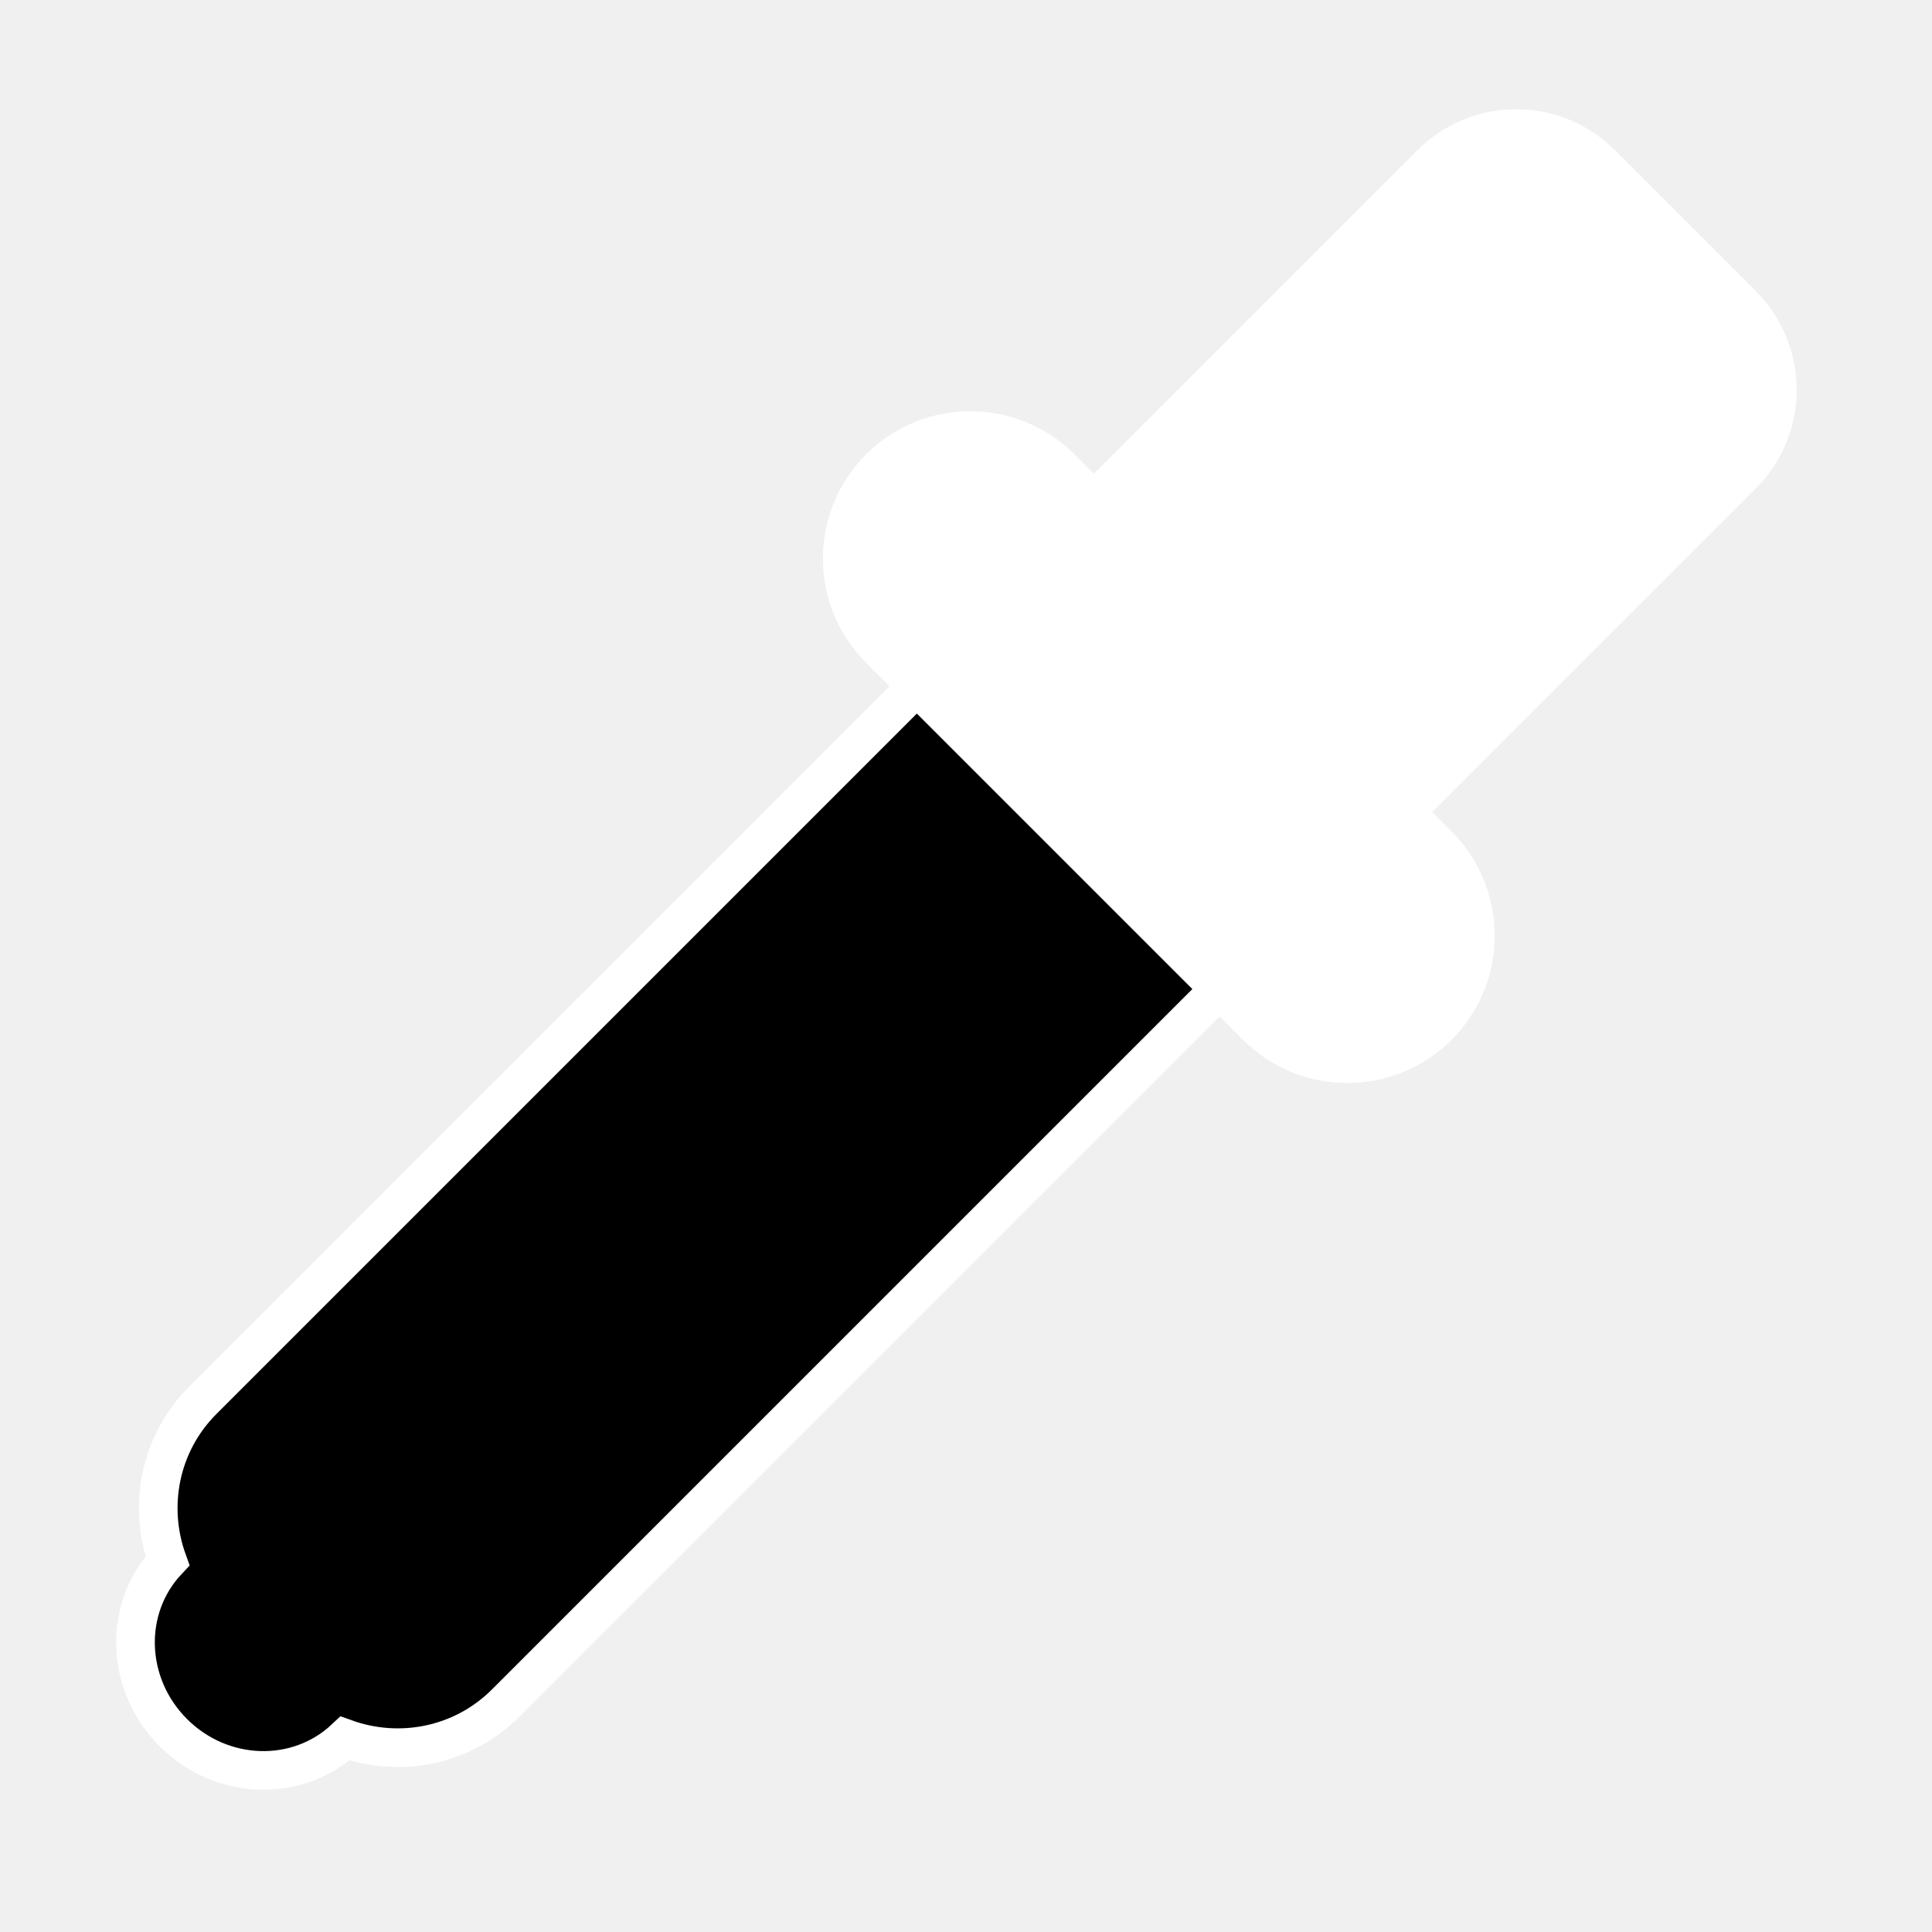
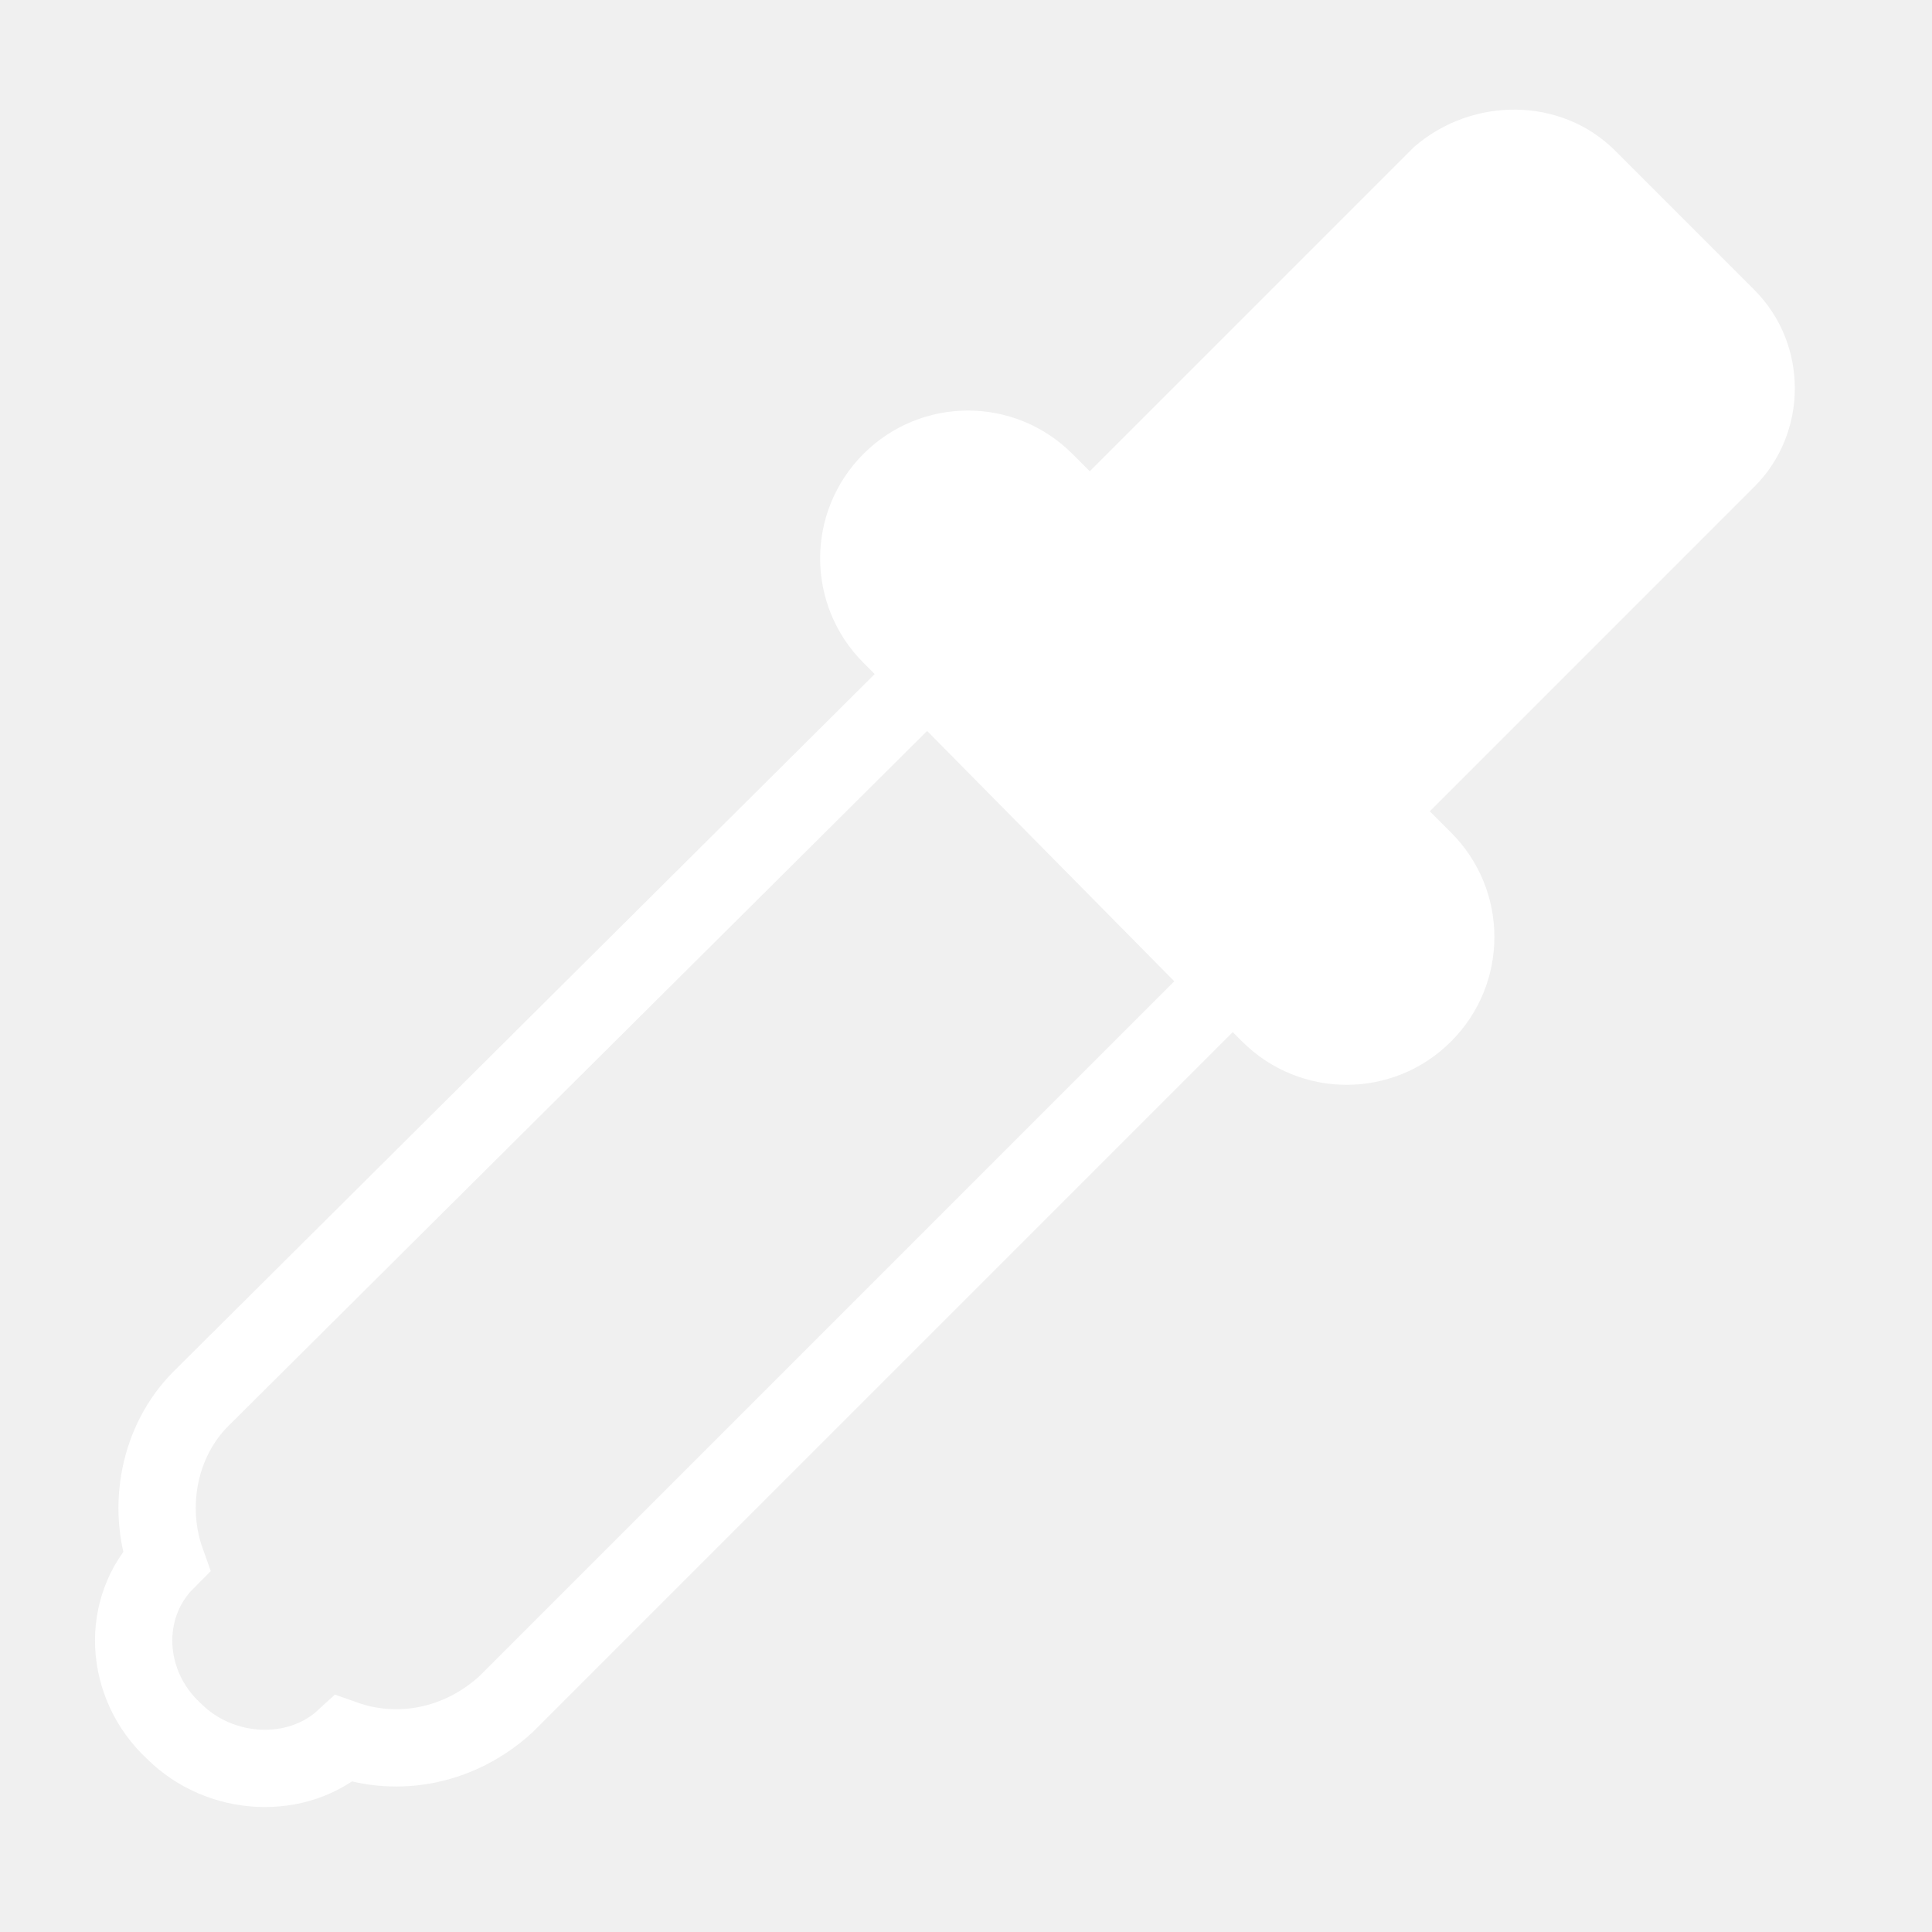
- <svg xmlns="http://www.w3.org/2000/svg" version="1.1" baseProfile="tiny" id="Layer_1" x="0px" y="0px" width="50px" height="50px" viewBox="0 0 50 50" overflow="visible" xml:space="preserve">
-   <g>
+ <svg xmlns="http://www.w3.org/2000/svg" version="1.1" baseProfile="tiny" id="Layer_1" x="0px" y="0px" viewBox="0 0 24 24" style="overflow:visible;" xml:space="preserve">
+   <style type="text/css">
+ 	.st0{fill:none;stroke:#FFFFFF;stroke-width:2;stroke-miterlimit:10;}
+ 	.st1{fill:#FFFFFF;}
+ 	.st2{fill:#FFFFFF;stroke:#FFFFFF;stroke-miterlimit:10;}
+ </style>
+   <g transform="scale(.48)">
    <g>
      <g>
-         <path d="M23.982,17.506L5.249,36.239c-1.125,1.125-1.422,2.753-0.915,4.156c-1.154,1.227-1.098,3.195,0.151,4.445     c1.25,1.25,3.217,1.305,4.445,0.151c1.403,0.507,3.031,0.209,4.156-0.915l18.733-18.733L23.982,17.506z" />
-       </g>
-       <g>
-         <path fill="none" stroke="#FFFFFF" stroke-miterlimit="10" d="M23.982,17.506L5.249,36.239     c-1.125,1.125-1.422,2.753-0.915,4.156c-1.154,1.227-1.098,3.195,0.151,4.445     c1.25,1.25,3.217,1.305,4.445,0.151c1.403,0.507,3.031,0.209,4.156-0.915l18.733-18.733L23.982,17.506z" />
+         <path class="st0" d="M24,17.5L5.2,36.2c-1.1,1.1-1.4,2.8-0.9,4.2c-1.2,1.2-1.1,3.2,0.2,4.4c1.2,1.2,3.2,1.3,4.4,0.2     c1.4,0.5,3,0.2,4.2-0.9l18.7-18.7L24,17.5z" />
      </g>
    </g>
-     <path fill="#FFFFFF" d="M41.793,3.886l3.647,3.647c1.411,1.411,1.411,3.699,0,5.111l-9.932,9.932l-8.757-8.757   l9.932-9.932C38.094,2.474,40.382,2.474,41.793,3.886z" />
-     <path fill="#FFFFFF" stroke="#FFFFFF" stroke-miterlimit="10" d="M32.526,26.558l-9.758-9.758   c-1.294-1.294-1.294-3.393,0-4.687l0,0c1.294-1.294,3.393-1.294,4.687,0l9.758,9.758   c1.294,1.294,1.294,3.393,0,4.687l0,0C35.918,27.852,33.82,27.852,32.526,26.558z" />
+     <path class="st1" d="M41.8,3.9l3.6,3.6c1.4,1.4,1.4,3.7,0,5.1l-9.9,9.9l-8.8-8.8l9.9-9.9C38.1,2.5,40.4,2.5,41.8,3.9z" />
+     <path class="st2" d="M32.5,26.6l-9.8-9.8c-1.3-1.3-1.3-3.4,0-4.7l0,0c1.3-1.3,3.4-1.3,4.7,0l9.8,9.8c1.3,1.3,1.3,3.4,0,4.7l0,0   C35.9,27.9,33.8,27.9,32.5,26.6z" />
  </g>
</svg>
